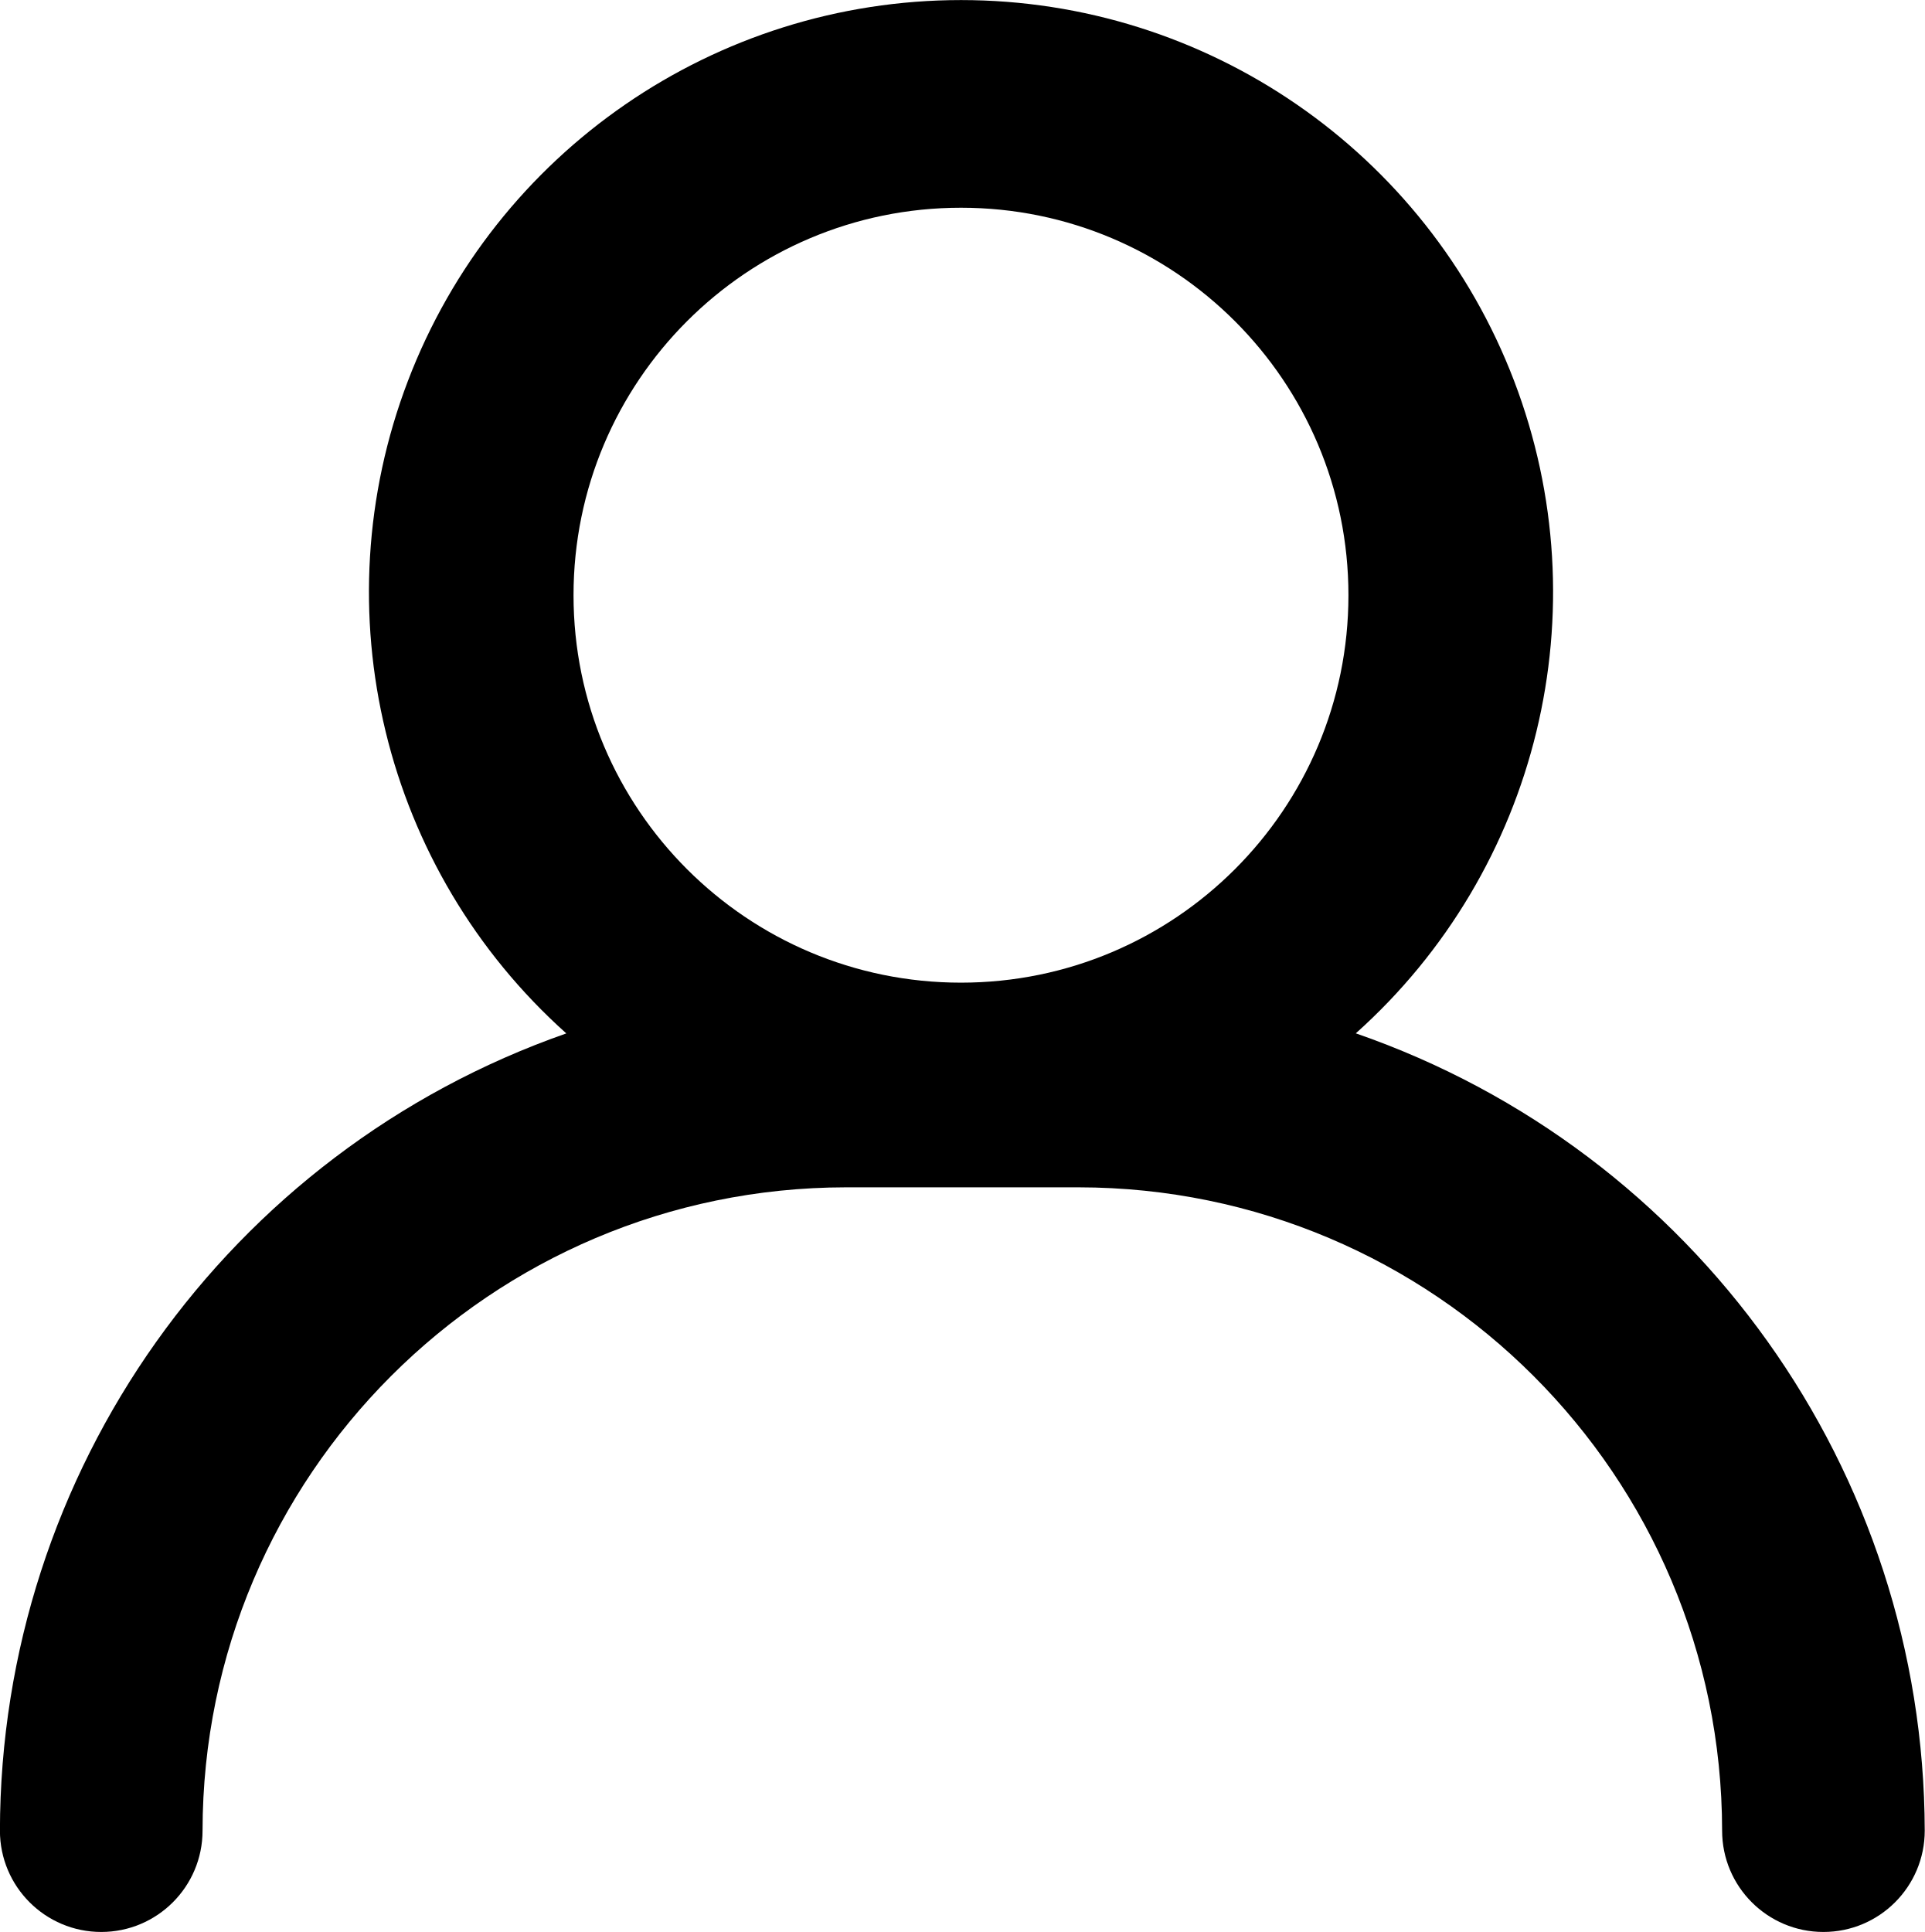
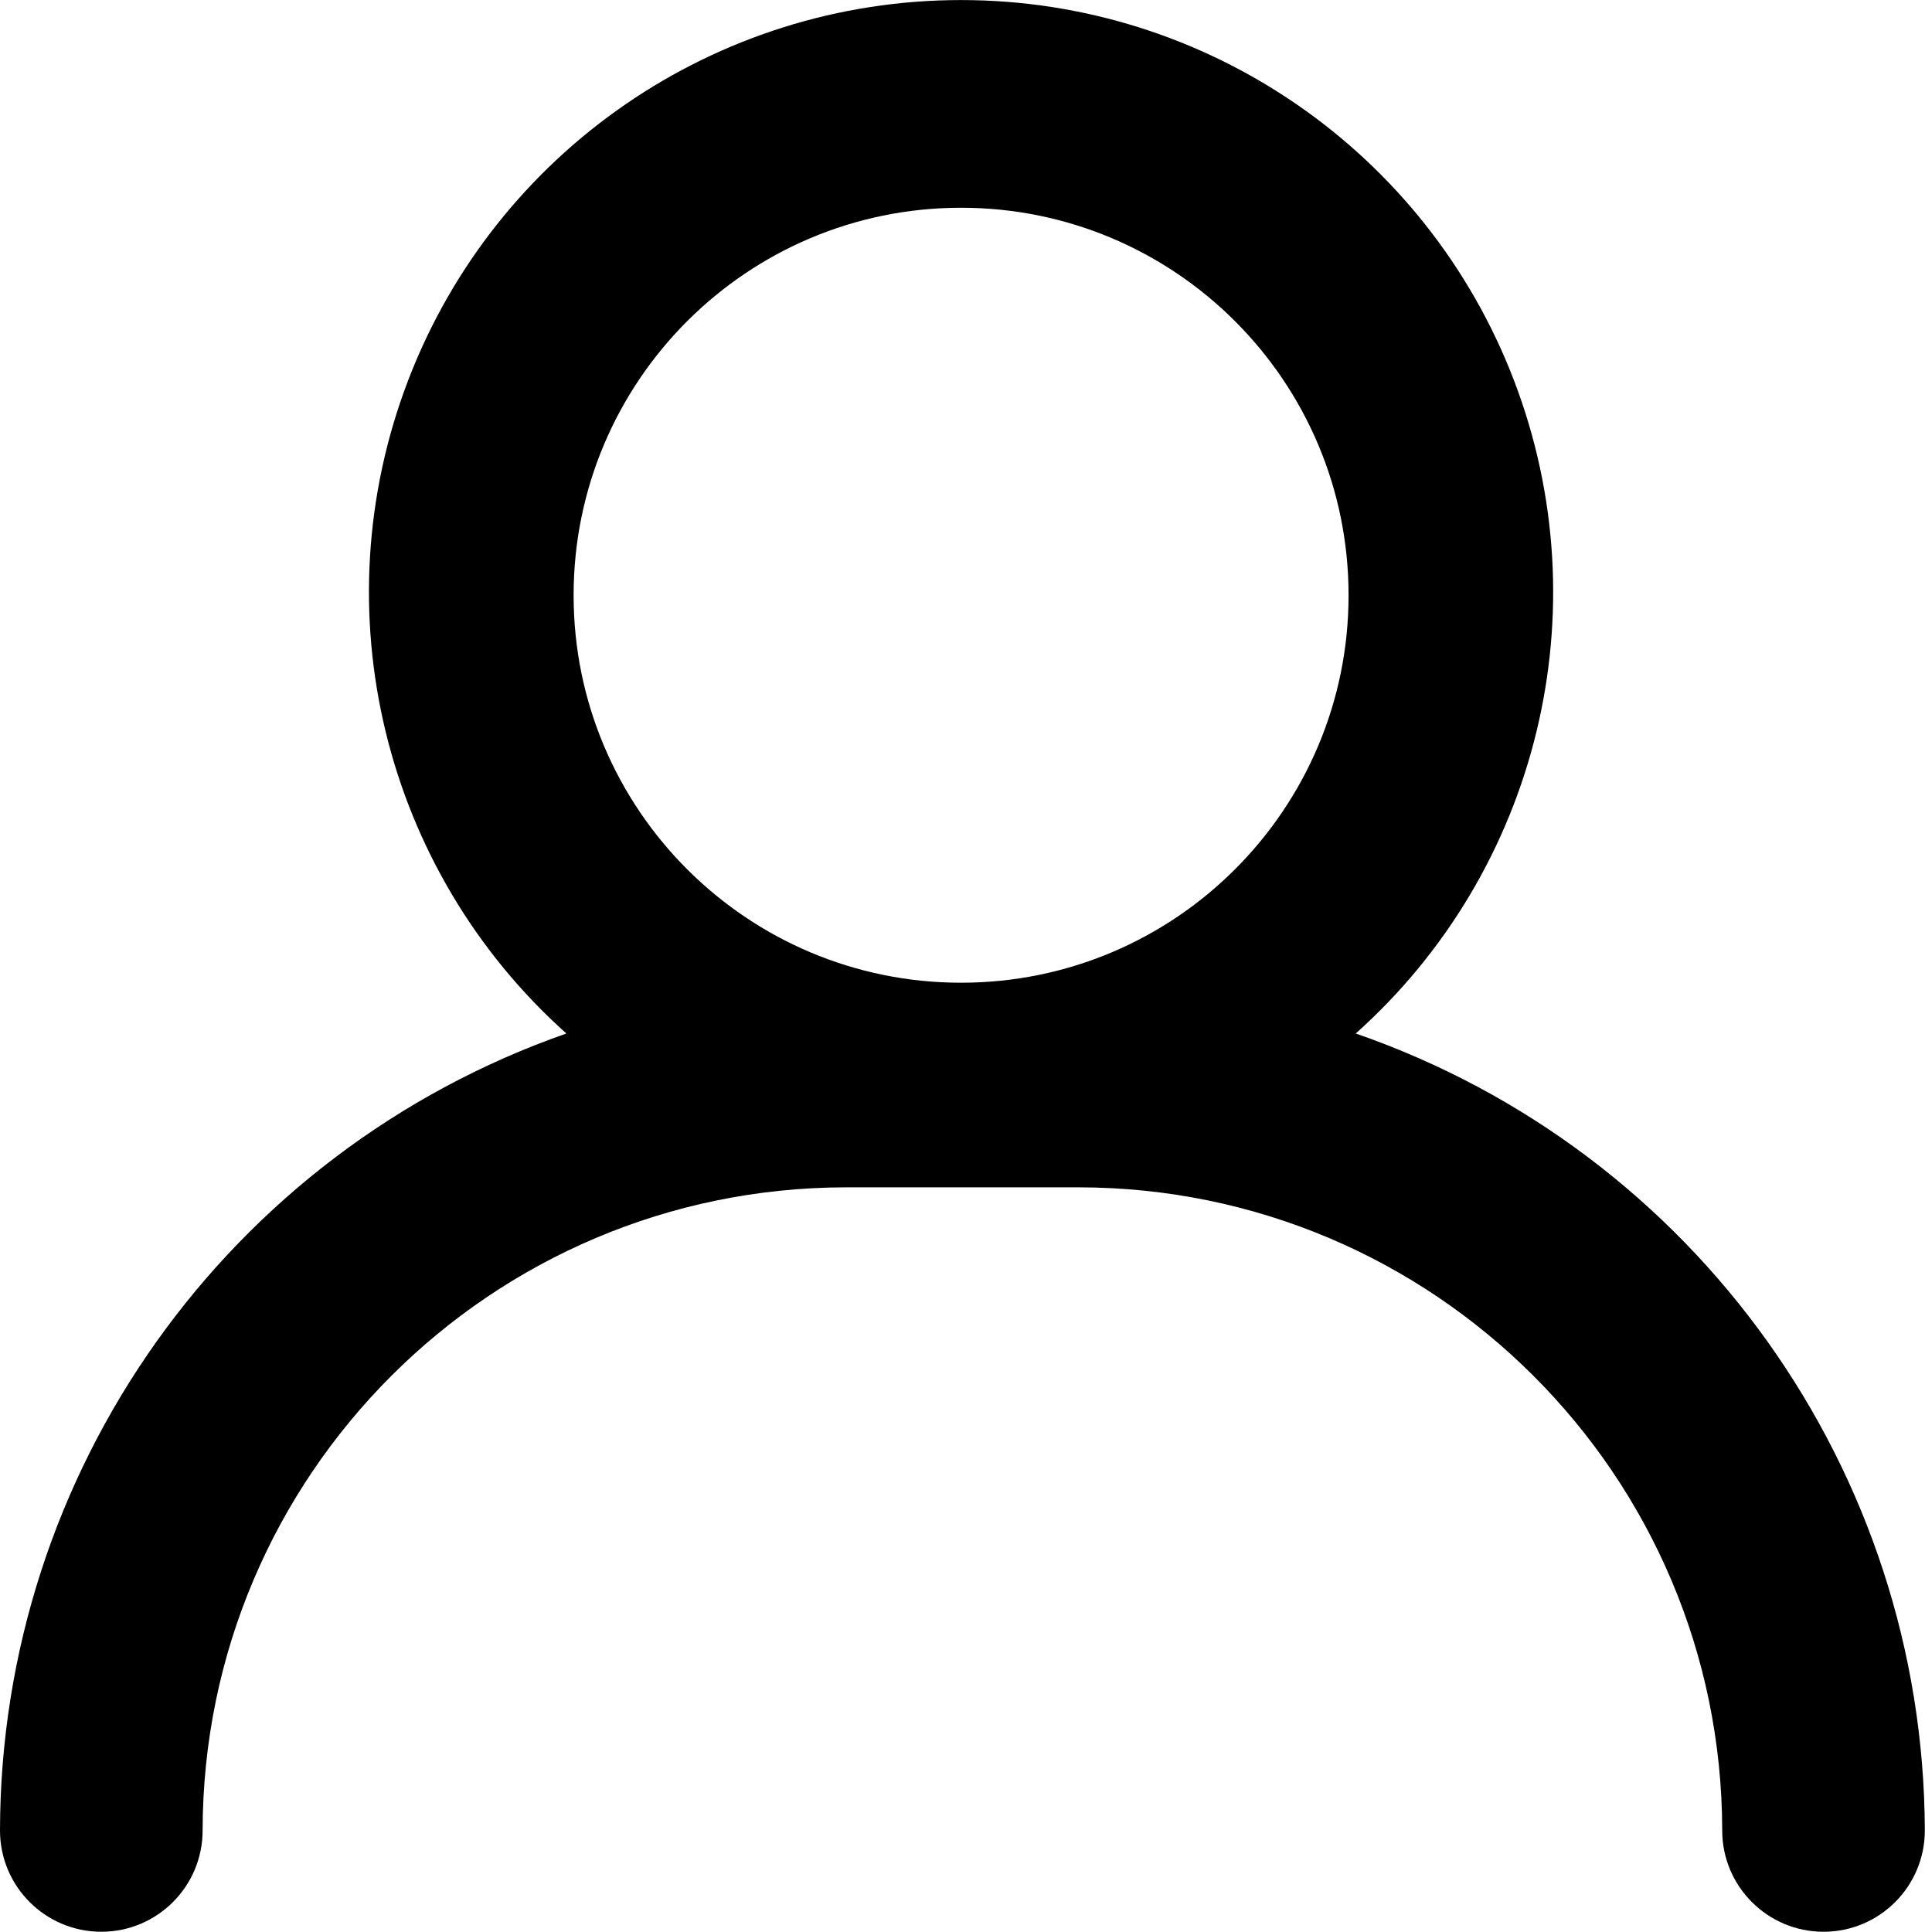
- <svg xmlns="http://www.w3.org/2000/svg" id="user" width="26.399" height="26.497" viewBox="0 0 26.399 26.497">
-   <path id="np_user_4584119_000000" d="M39.375,34.755a8.12,8.12,0,1,0-10.827,0,11.6,11.6,0,0,0-7.768,10.934,1.389,1.389,0,1,0,2.779,0,8.832,8.832,0,0,1,8.823-8.823h3.193A8.832,8.832,0,0,1,44.4,45.689a1.389,1.389,0,1,0,2.779,0,11.6,11.6,0,0,0-7.8-10.934ZM33.962,23.431a5.314,5.314,0,1,1-5.315,5.315,5.314,5.314,0,0,1,5.315-5.315Z" transform="translate(-20.781 -20.582)" fill="#000" />
+ <svg xmlns="http://www.w3.org/2000/svg" id="profile" width="31.882" height="32" viewBox="0 0 31.882 32">
+   <defs>
+     <linearGradient id="linear-gradient" x1="0.5" x2="0.5" y2="1" gradientUnits="objectBoundingBox">
+       <stop offset="0" stop-color="#cfce29" />
+       <stop offset="1" stop-color="#a1b201" />
+     </linearGradient>
+   </defs>
+   <path id="np_user_4584119_000000" d="M43.237,37.7a9.807,9.807,0,1,0-13.075,0,14.008,14.008,0,0,0-9.381,13.2,1.678,1.678,0,1,0,3.356,0A10.667,10.667,0,0,1,34.793,40.248h3.856A10.667,10.667,0,0,1,49.307,50.9a1.678,1.678,0,1,0,3.356,0A14.015,14.015,0,0,0,43.237,37.7ZM36.7,24.023a6.418,6.418,0,1,1-6.418,6.418A6.418,6.418,0,0,1,36.7,24.023Z" transform="translate(-20.781 -20.582)" fill="currentColor" />
</svg>
